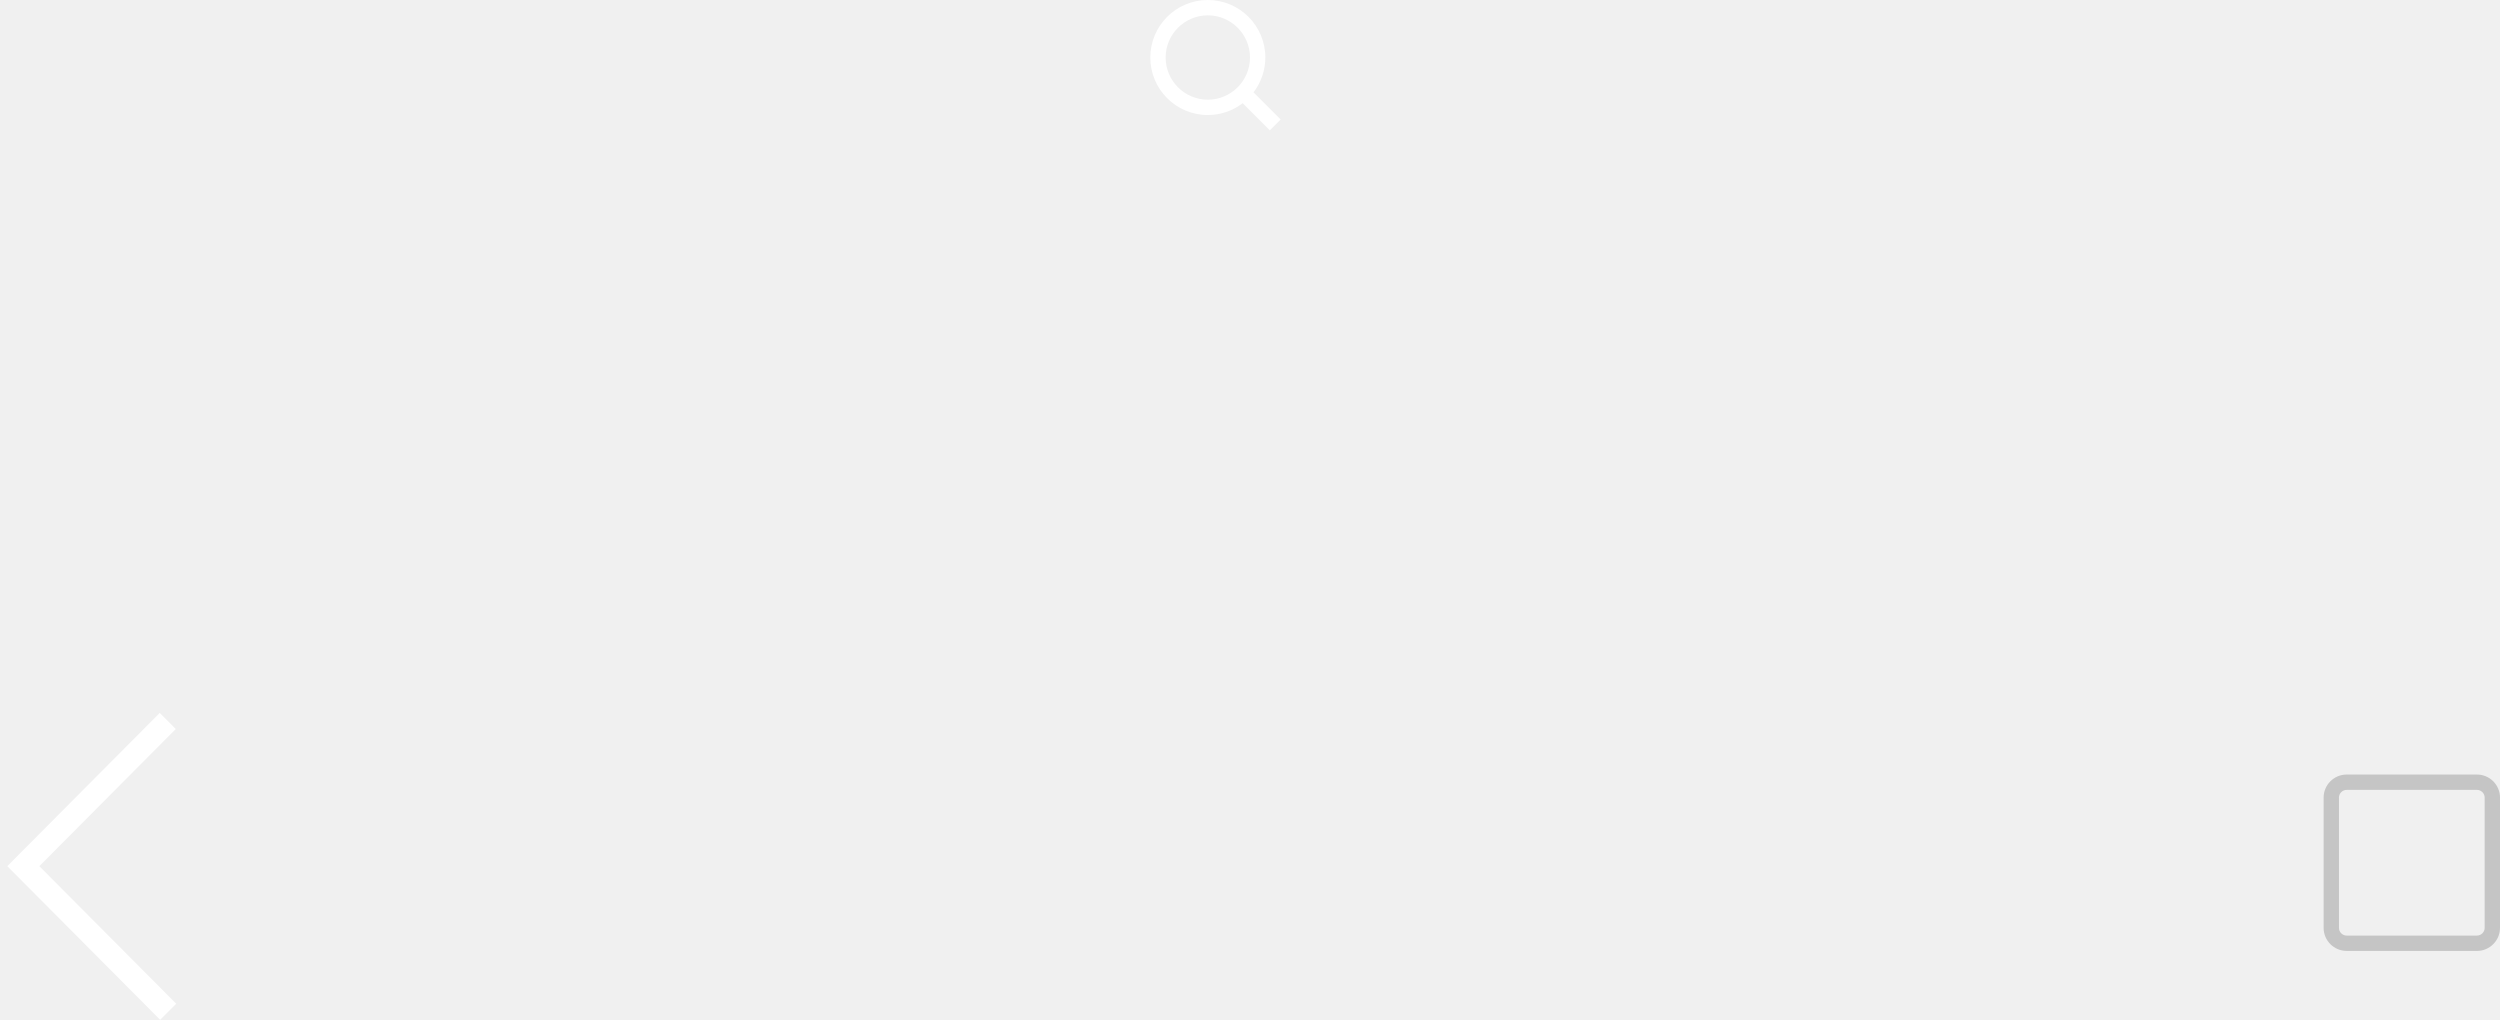
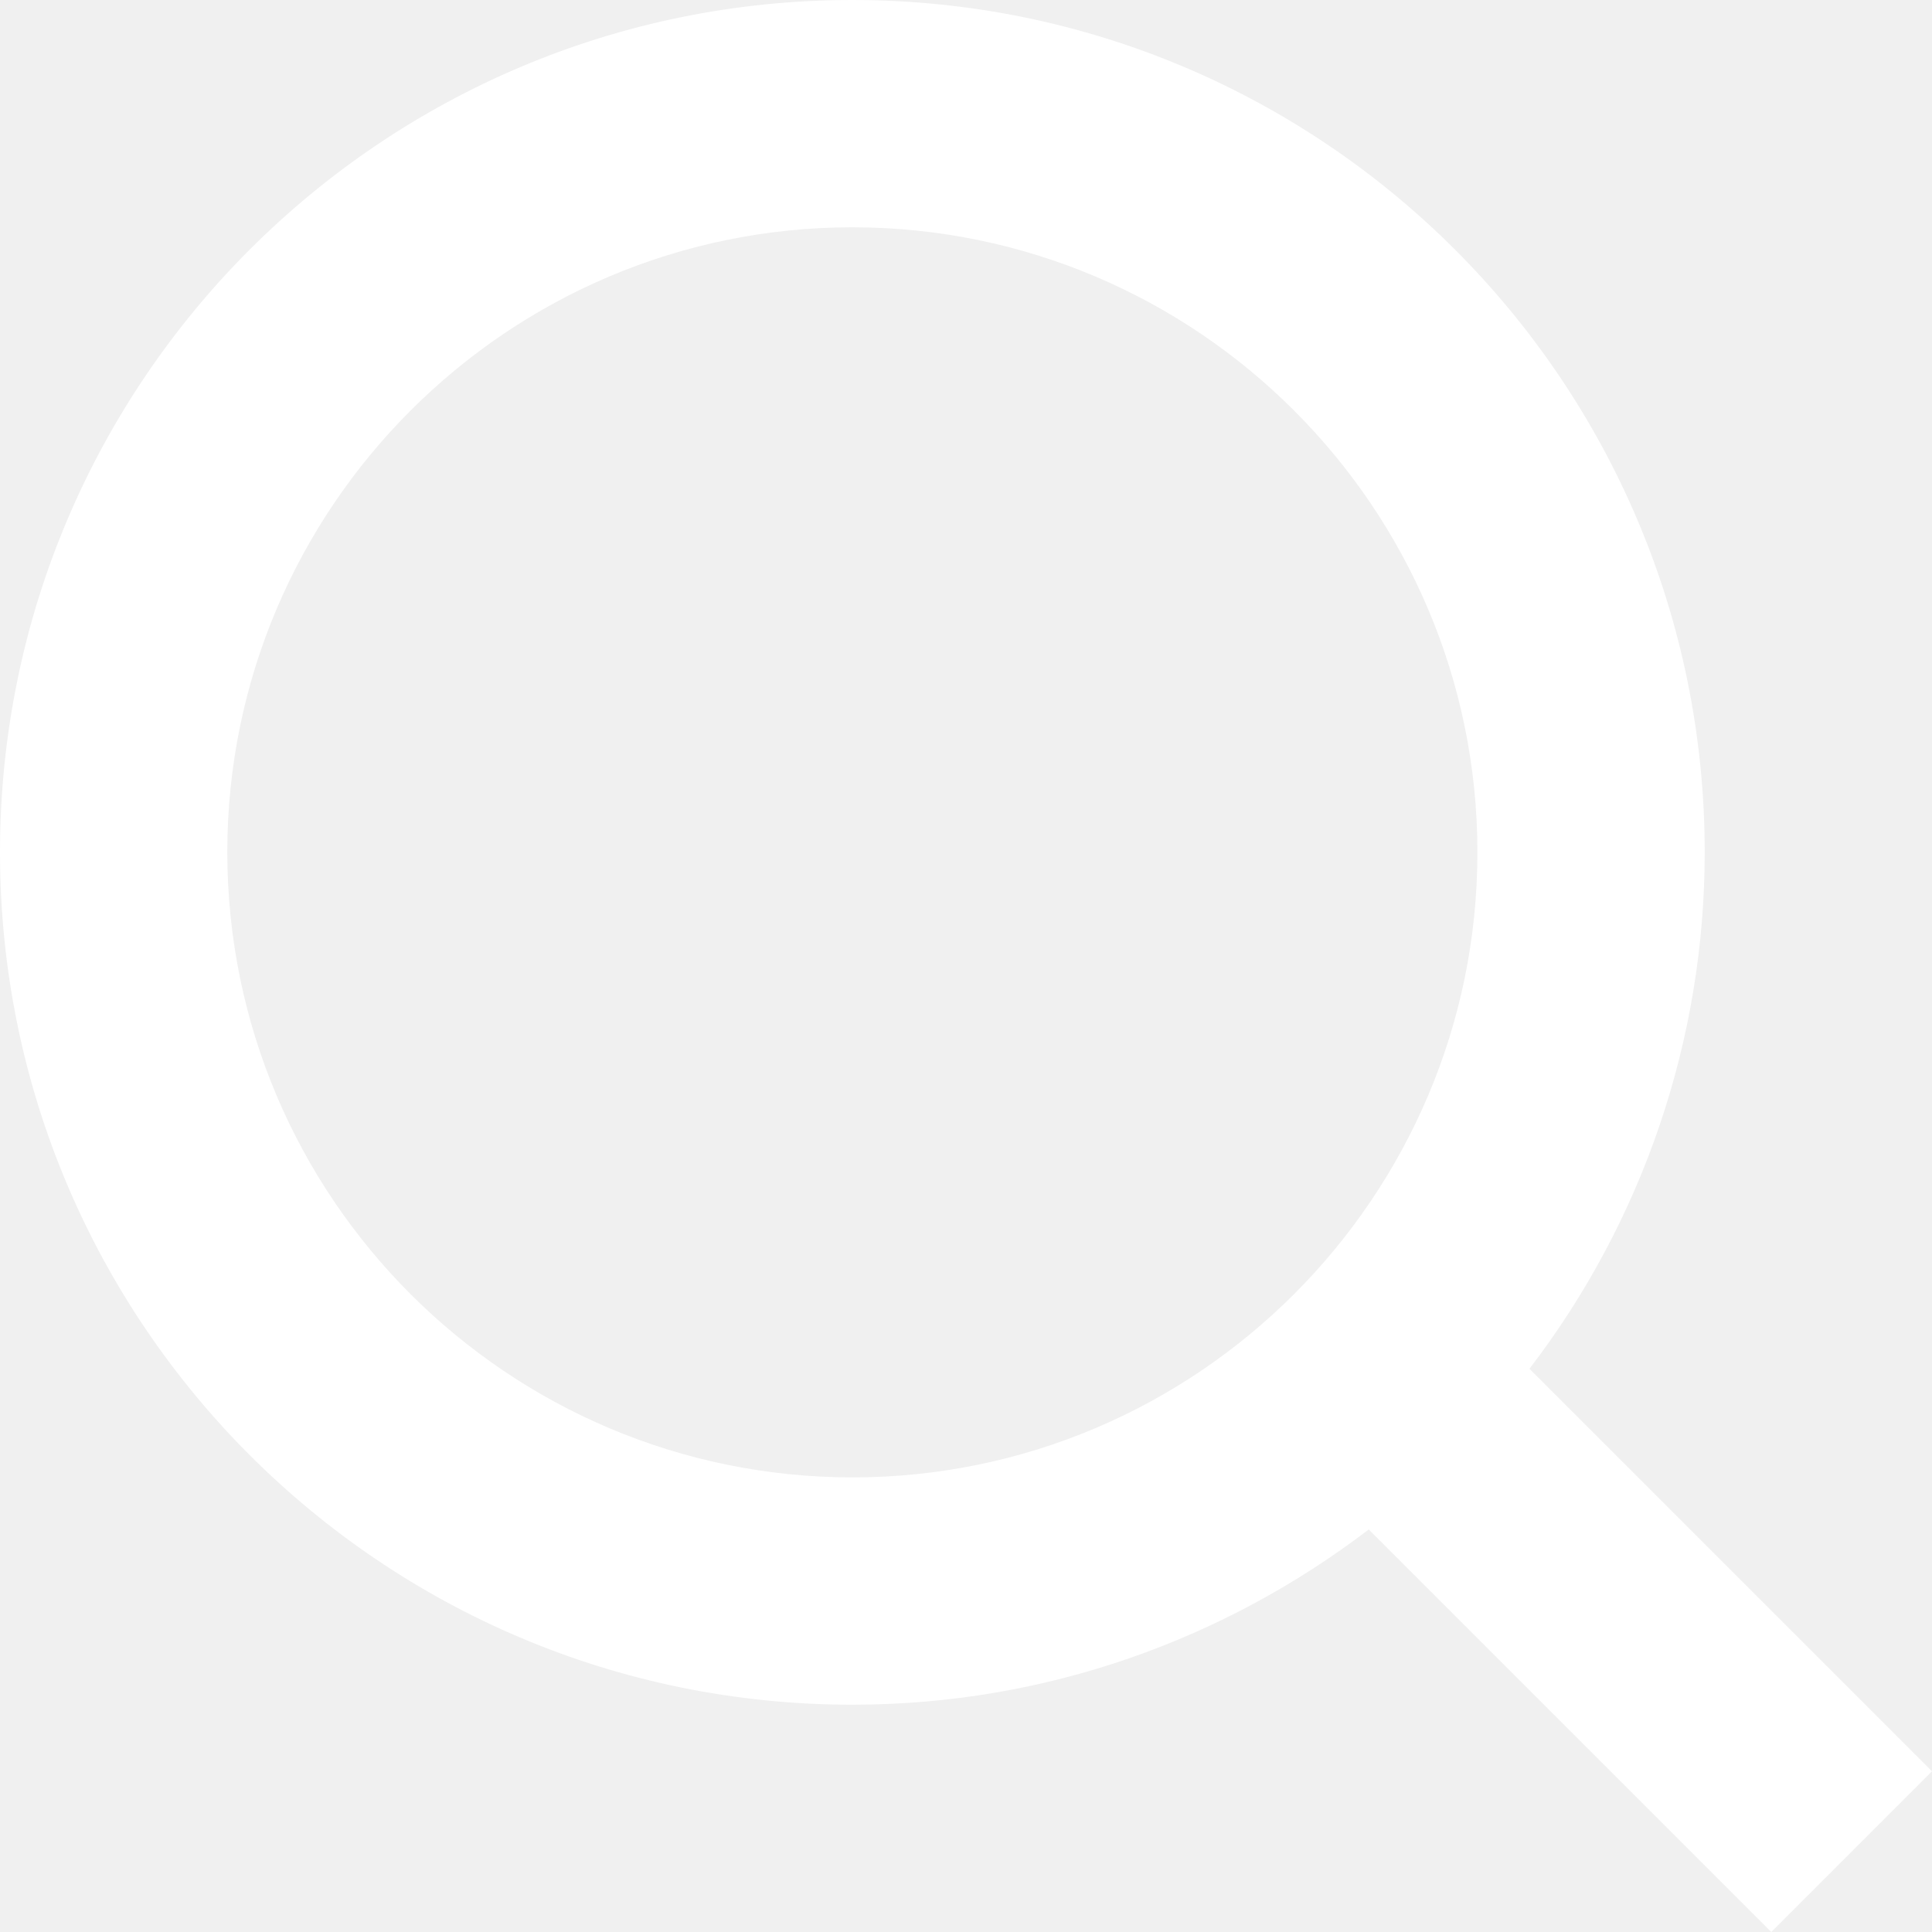
- <svg xmlns="http://www.w3.org/2000/svg" width="326" height="133" fill="none">
-   <path fill-rule="evenodd" clip-rule="evenodd" d="M163.458 12.044L167 15.586 165.586 17l-3.542-3.542A7.465 7.465 0 01157.5 15a7.5 7.5 0 117.5-7.5c0 1.643-.542 3.24-1.542 4.544zM157.5 2a5.506 5.506 0 00-5.5 5.5 5.506 5.506 0 005.5 5.5c3.032 0 5.5-2.468 5.5-5.5 0-3.033-2.468-5.5-5.5-5.5z" fill="#fff" />
-   <path d="M20.83 92.965l2.089 2.099L5.13 112.947l17.847 17.939-2.09 2.099L.952 112.947 20.83 92.965z" fill="#fff" />
-   <path fill-rule="evenodd" clip-rule="evenodd" d="M306 101h17c1.65 0 3 1.35 3 3v17c0 1.65-1.35 3-3 3h-17c-1.65 0-3-1.35-3-3v-17c0-1.65 1.35-3 3-3zm18 3c0-.542-.458-1-1-1h-17c-.542 0-1 .458-1 1v17c0 .542.458 1 1 1h17c.542 0 1-.458 1-1v-17z" fill="#C5C5C5" />
+ <svg xmlns="http://www.w3.org/2000/svg" width="17" height="17" viewBox="0 0 17 17" fill="none">
+   <path fill-rule="evenodd" clip-rule="evenodd" d="M13.458 12.044L17 15.586L15.586 17L12.044 13.458C10.782 14.421 9.21 15 7.5 15C3.358 15 0 11.642 0 7.5C0 3.358 3.358 0 7.5 0C11.642 0 15 3.358 15 7.5C15 9.143 14.458 10.74 13.458 12.044ZM7.5 2C4.467 2 2 4.467 2 7.5C2.003 10.536 4.464 12.997 7.5 13C10.532 13 13 10.532 13 7.5C13 4.467 10.532 2 7.5 2Z" fill="white" />
</svg>
